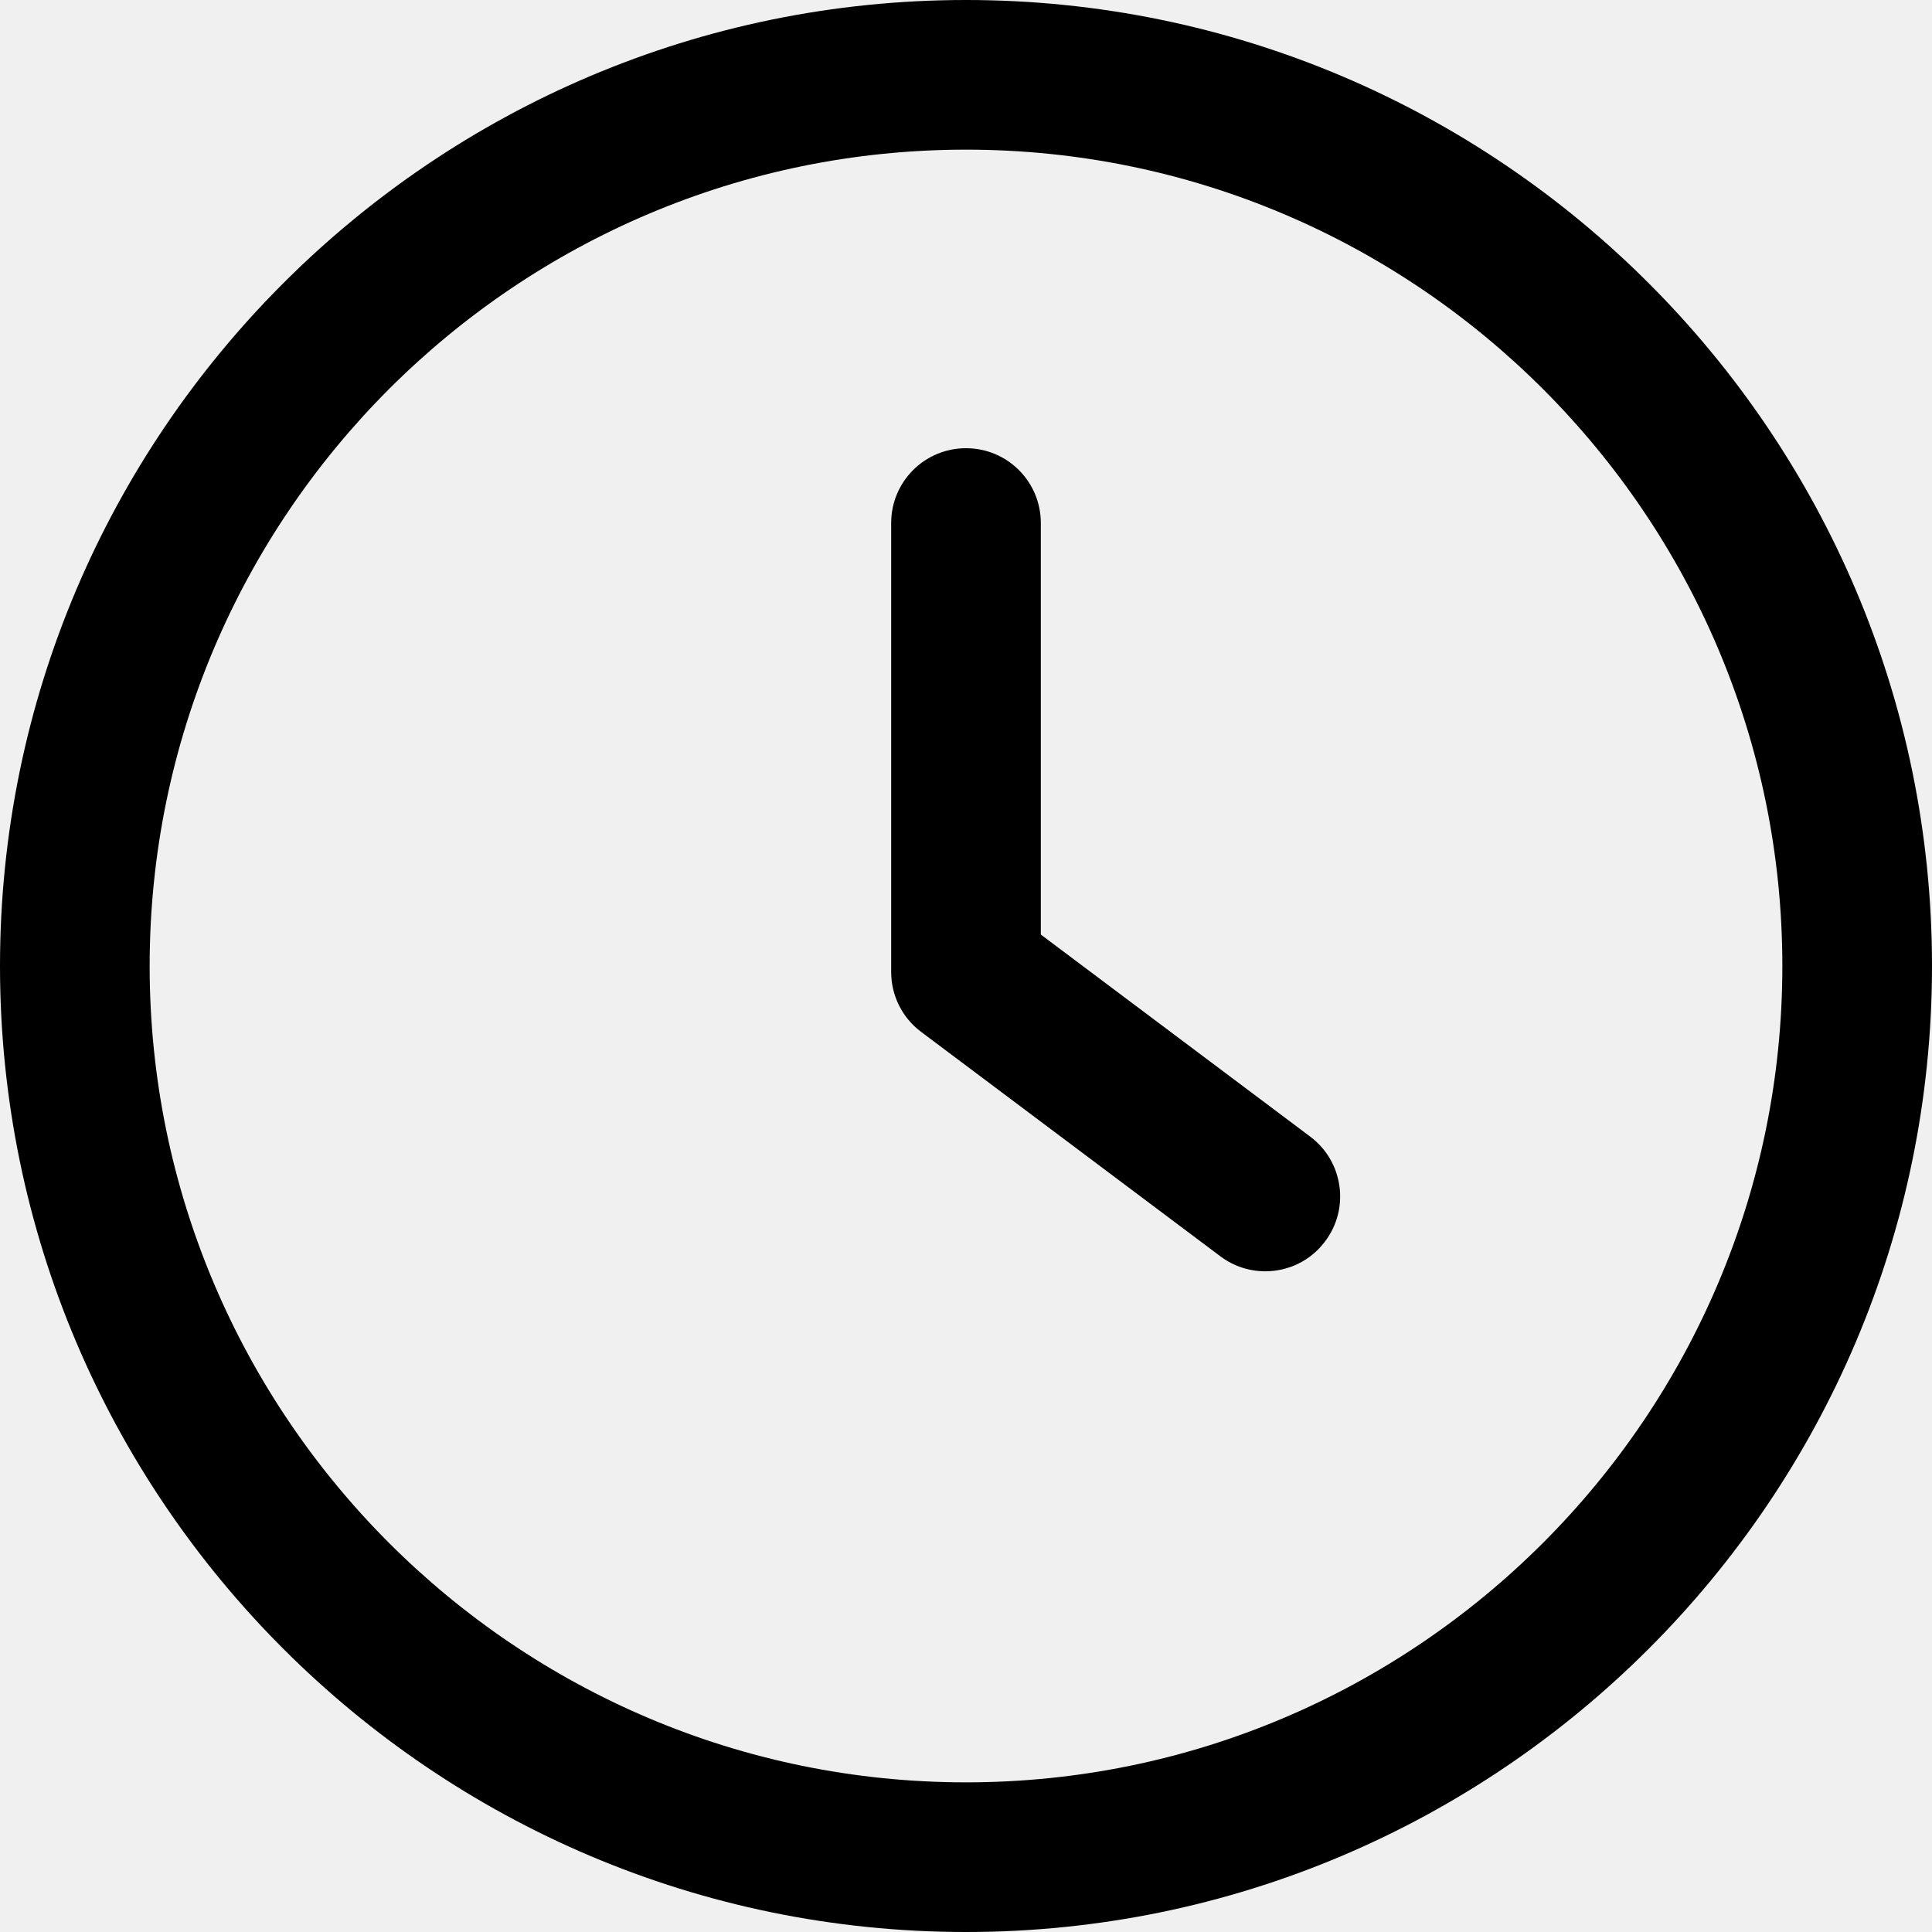
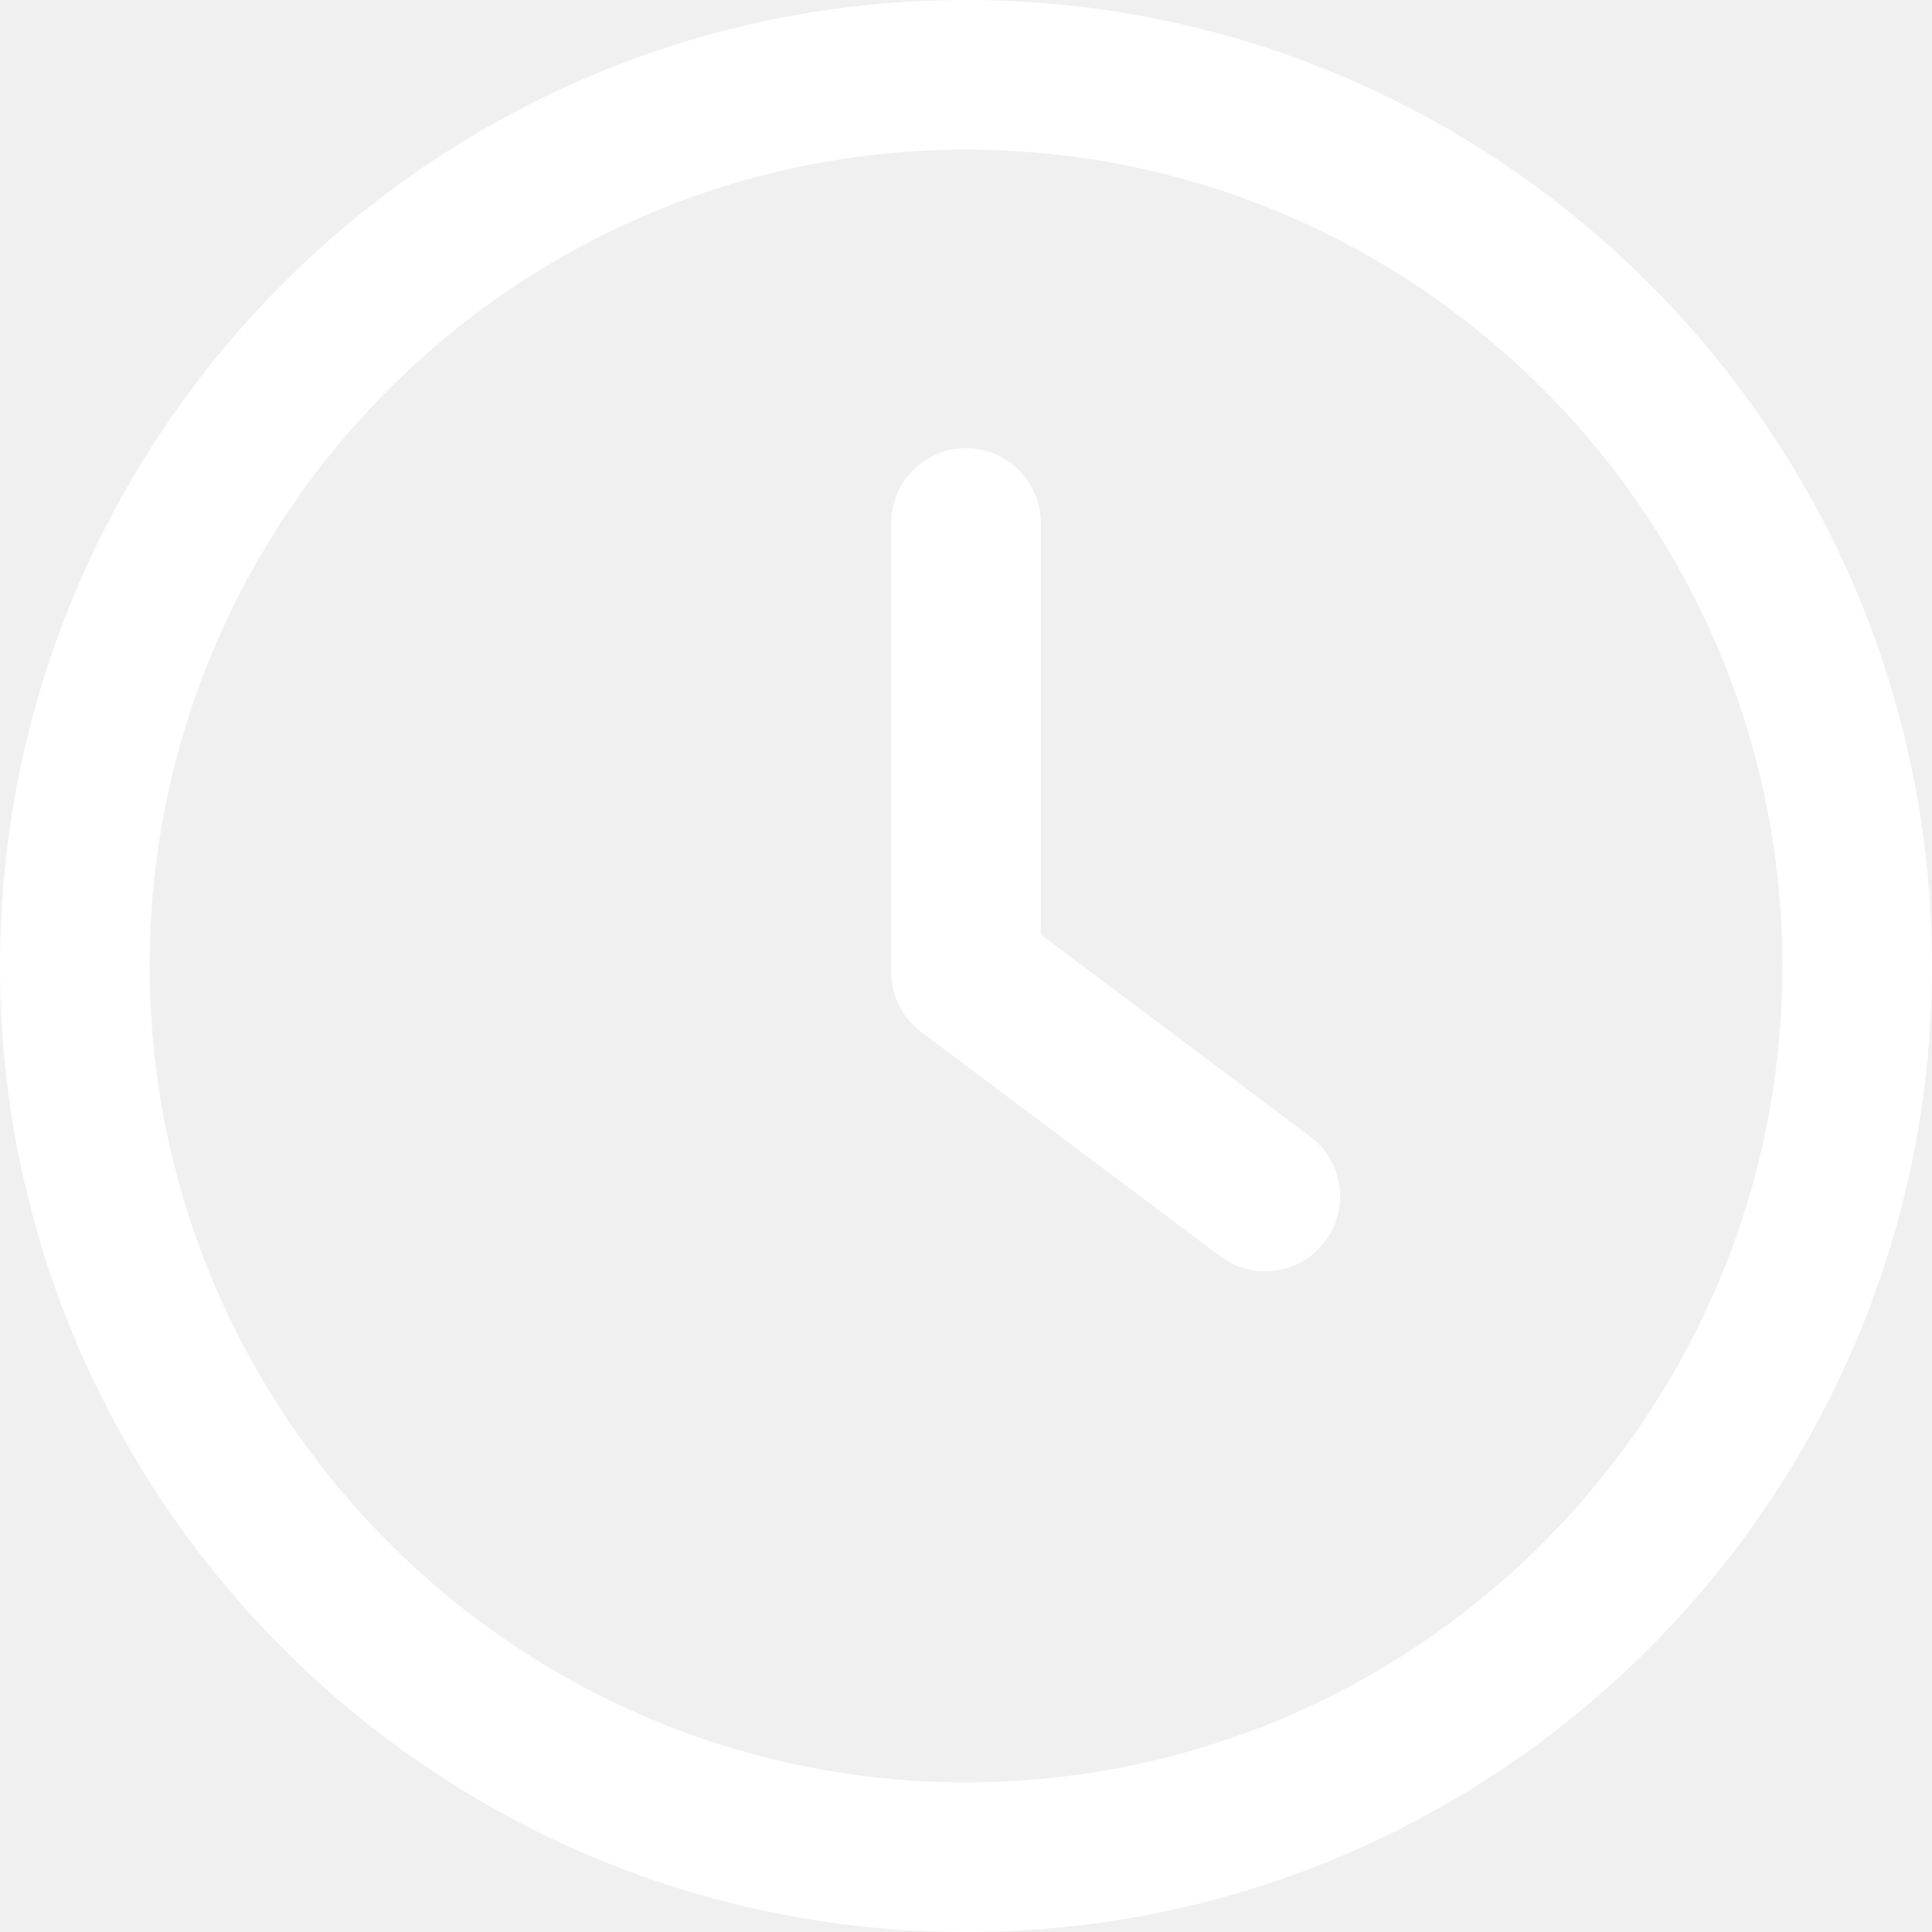
- <svg xmlns="http://www.w3.org/2000/svg" version="1.1" id="Capa_1" x="0px" y="0px" viewBox="0 0 512 512" style="enable-background:new 0 0 512 512;" xml:space="preserve">
-   <g>
-     <g>
-       <path d="M347.216,301.211l-71.387-53.54V138.609c0-10.966-8.864-19.83-19.83-19.83c-10.966,0-19.83,8.864-19.83,19.83v118.978    c0,6.246,2.935,12.136,7.932,15.864l79.318,59.489c3.569,2.677,7.734,3.966,11.878,3.966c6.048,0,11.997-2.717,15.884-7.952    C357.766,320.208,355.981,307.775,347.216,301.211z" />
+ <svg xmlns="http://www.w3.org/2000/svg" id="clock" width="512" height="512" viewBox="0 0 512 512">
+   <g id="Group_4" data-name="Group 4">
+     <g id="Group_3" data-name="Group 3">
+       <path id="Path_9" data-name="Path 9" d="M347.216,301.211l-71.387-53.54V138.609a19.83,19.83,0,0,0-39.66,0V257.587a19.789,19.789,0,0,0,7.932,15.864l79.318,59.489a19.831,19.831,0,0,0,23.8-31.729Z" fill="#fff" />
    </g>
  </g>
-   <g>
-     <g>
-       <path d="M256,0C114.833,0,0,114.833,0,256s114.833,256,256,256s256-114.833,256-256S397.167,0,256,0z M256,472.341    c-119.275,0-216.341-97.066-216.341-216.341S136.725,39.659,256,39.659c119.295,0,216.341,97.066,216.341,216.341    S375.275,472.341,256,472.341z" />
+   <g id="Group_6" data-name="Group 6">
+     <g id="Group_5" data-name="Group 5">
+       <path id="Path_10" data-name="Path 10" d="M256,0C114.833,0,0,114.833,0,256S114.833,512,256,512,512,397.167,512,256,397.167,0,256,0Zm0,472.341C136.725,472.341,39.659,375.275,39.659,256S136.725,39.659,256,39.659c119.295,0,216.341,97.066,216.341,216.341S375.275,472.341,256,472.341Z" fill="#fff" />
    </g>
  </g>
-   <g>
- </g>
-   <g>
- </g>
-   <g>
- </g>
-   <g>
- </g>
-   <g>
- </g>
-   <g>
- </g>
-   <g>
- </g>
-   <g>
- </g>
-   <g>
- </g>
-   <g>
- </g>
-   <g>
- </g>
-   <g>
- </g>
-   <g>
- </g>
-   <g>
- </g>
-   <g>
- </g>
</svg>
